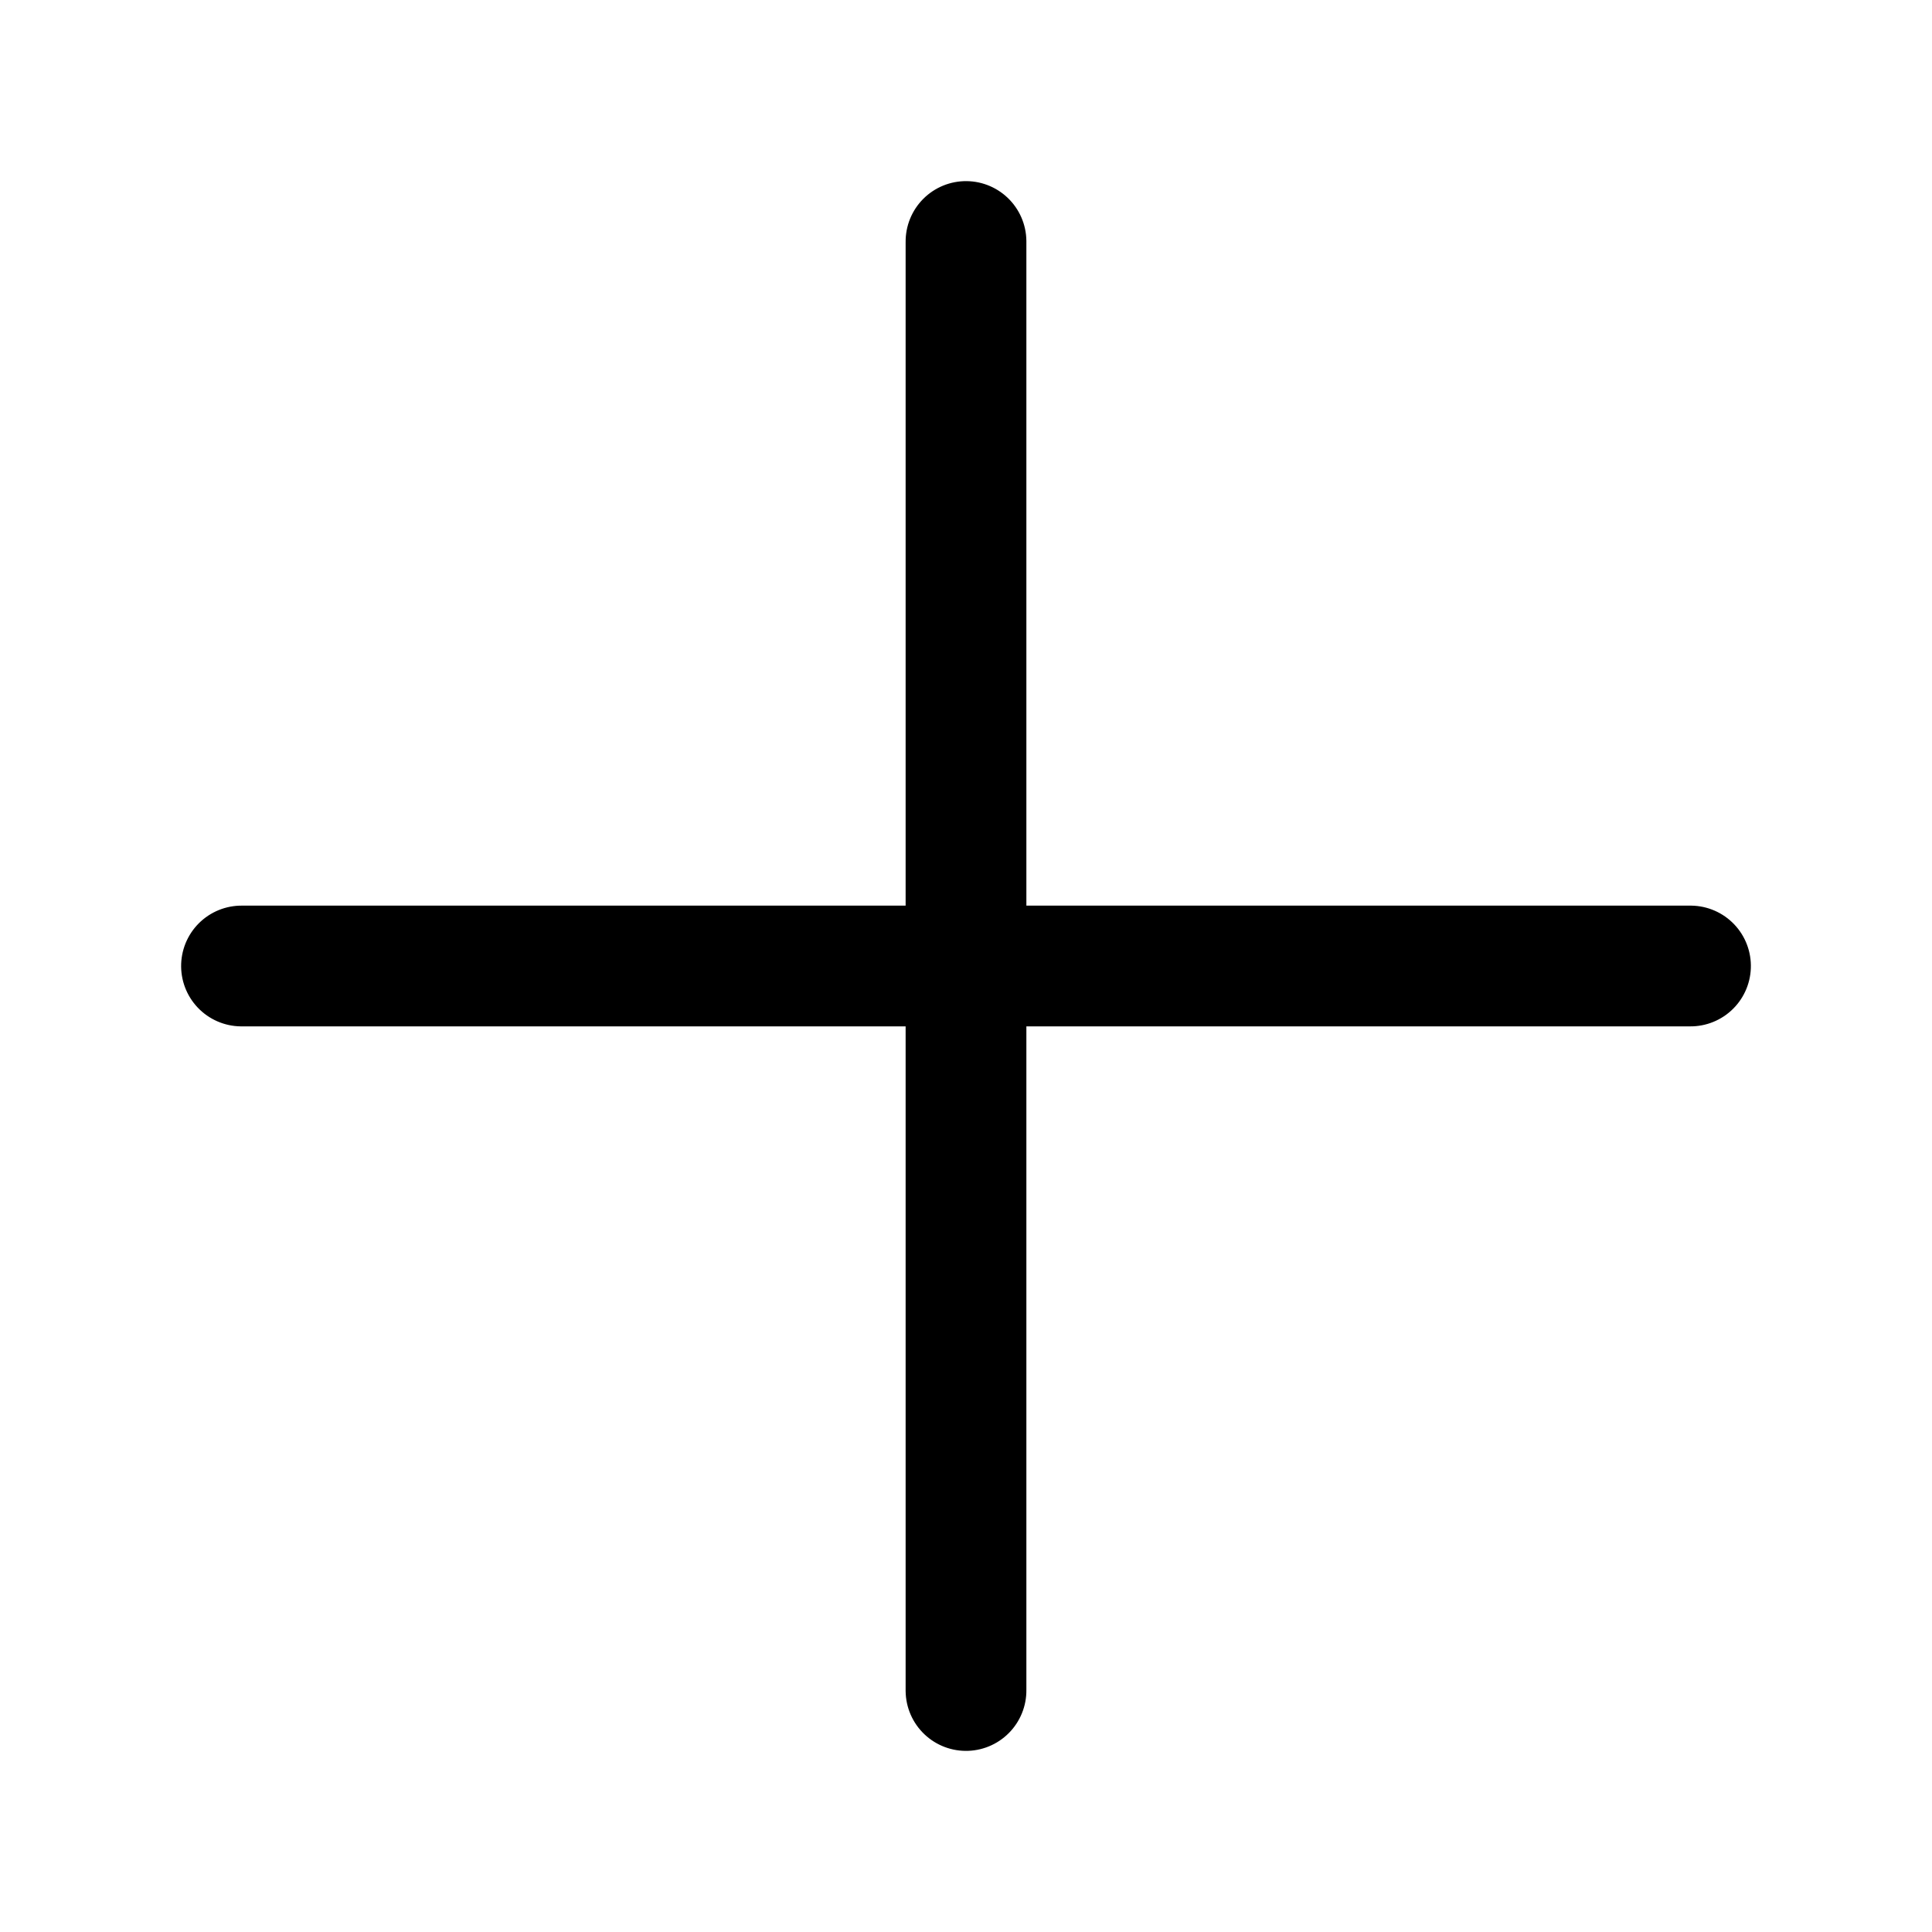
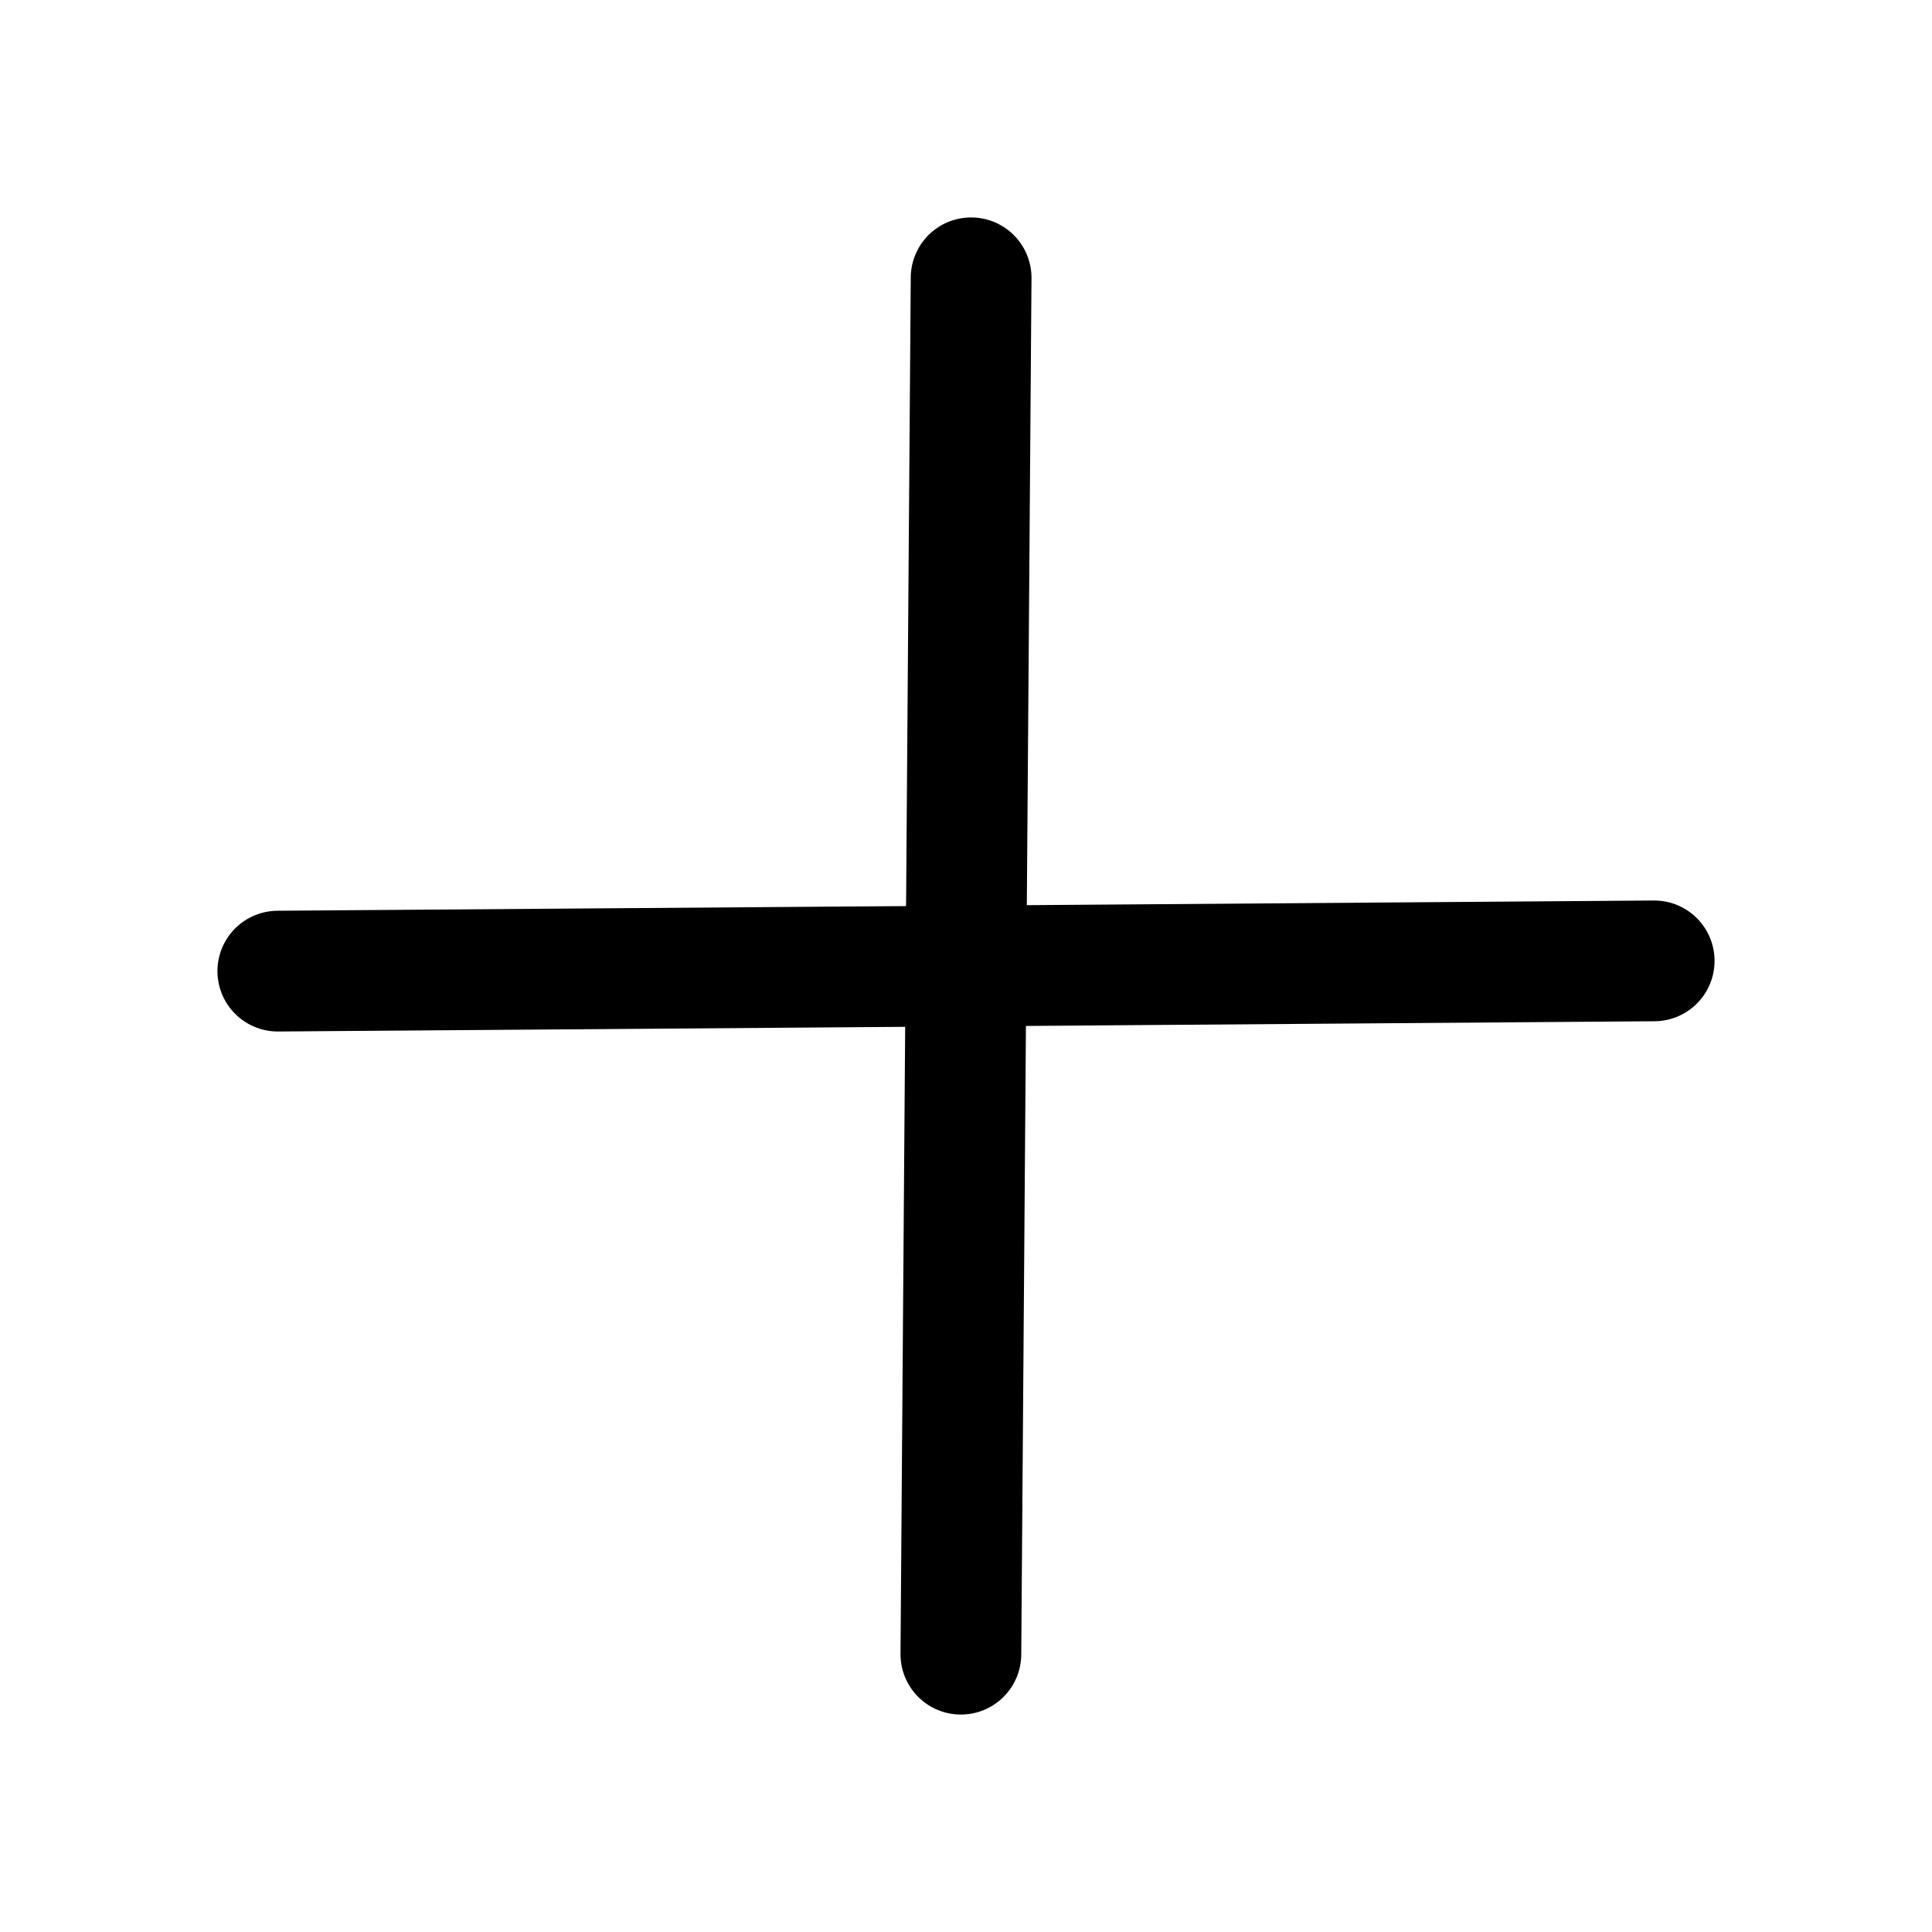
<svg xmlns="http://www.w3.org/2000/svg" width="24px" height="24px" viewBox="0 0 24 24" version="1.1">
-   <g id="Icons" stroke="none" stroke-width="1" fill="none" fill-rule="evenodd">
-     <g id="add">
+   <g id="add" stroke="none" stroke-width="1" fill="none" fill-rule="evenodd">
+     <g id="X-Mark-(Normal)" transform="translate(12, 12) rotate(45) translate(-12, -12) ">
      <path d="M24,0 L24,24 L0,24 L0,0 L24,0 Z" id="Vector" />
-       <g id="Group" transform="translate(3, 3)" stroke="#000000" stroke-dasharray="0,0" stroke-linecap="round" stroke-linejoin="round" stroke-width="1.5">
-         <path d="M15.364,2.636 L2.636,15.364 M2.636,2.636 L15.364,15.364" id="Combined-Shape" transform="translate(9, 9) rotate(45) translate(-9, -9) " />
+       <g id="Group" transform="translate(6, 5.910004)" stroke="#000000" stroke-dasharray="0,0" stroke-linecap="round" stroke-linejoin="round" stroke-width="1.5">
+         <line x1="12" y1="0" x2="0" y2="12.18" id="Vector" />
+         <line x1="0" y1="0" x2="12" y2="12.18" id="Vector" />
      </g>
    </g>
  </g>
</svg>
